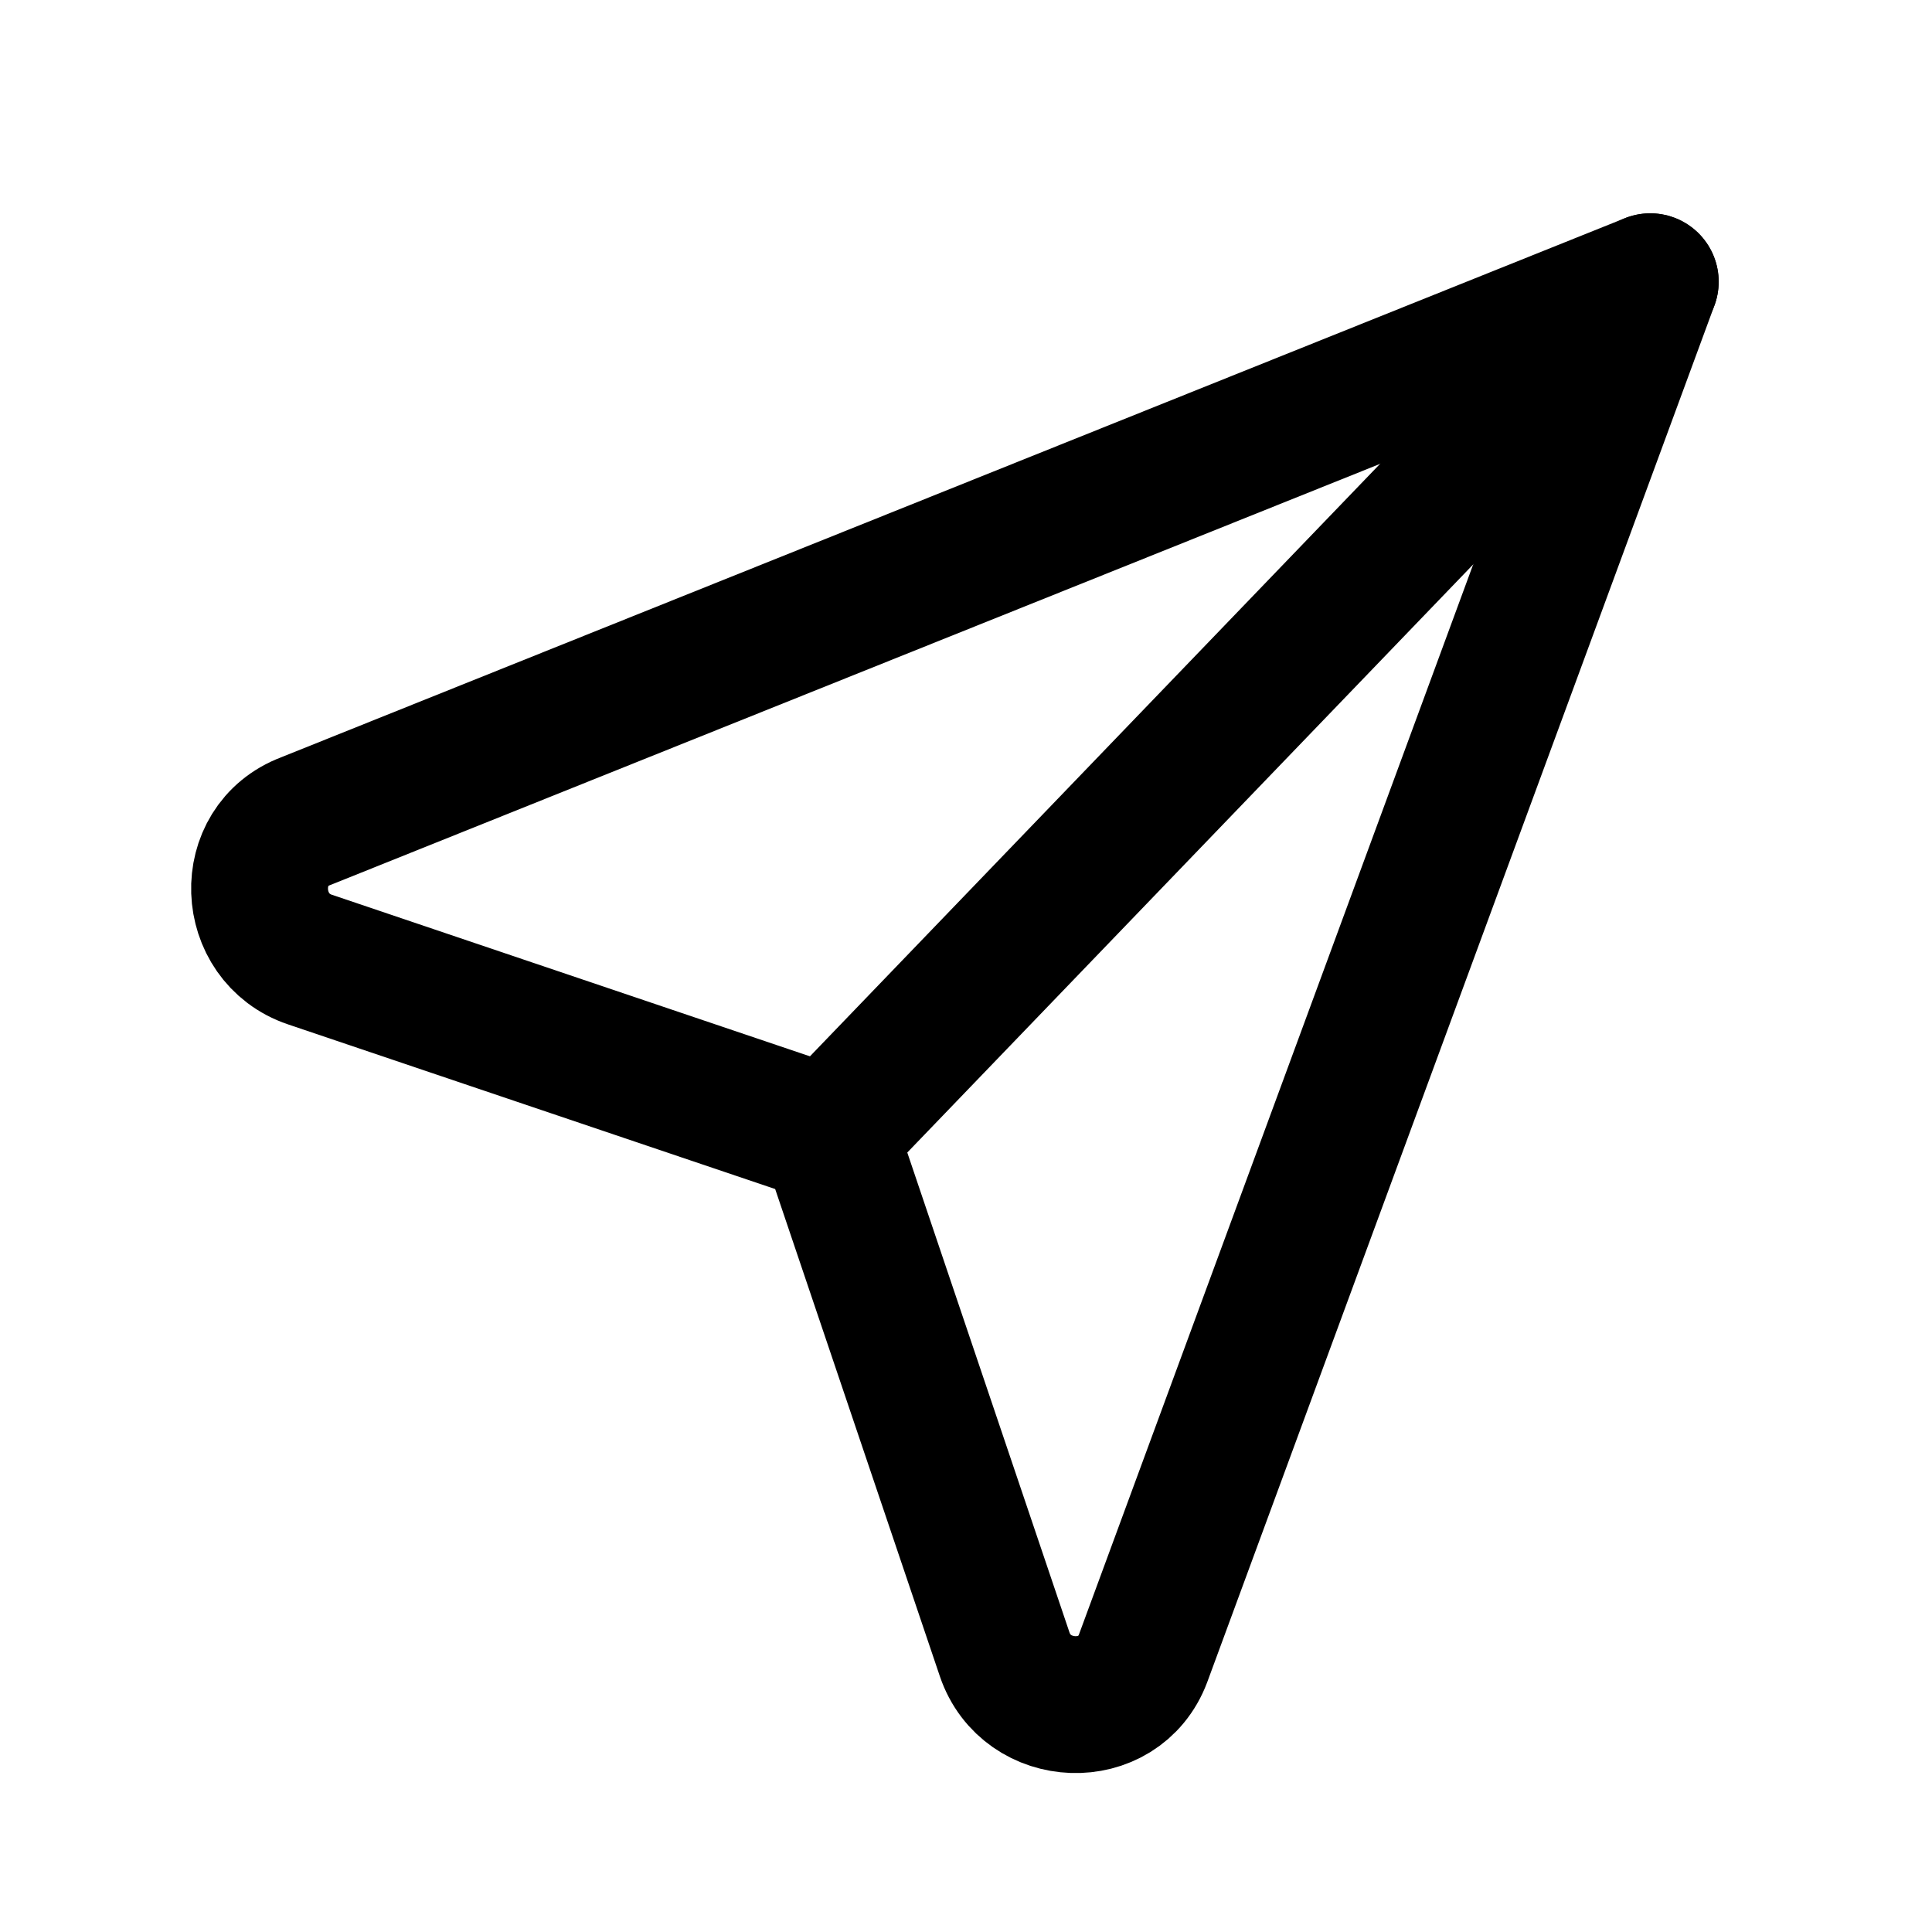
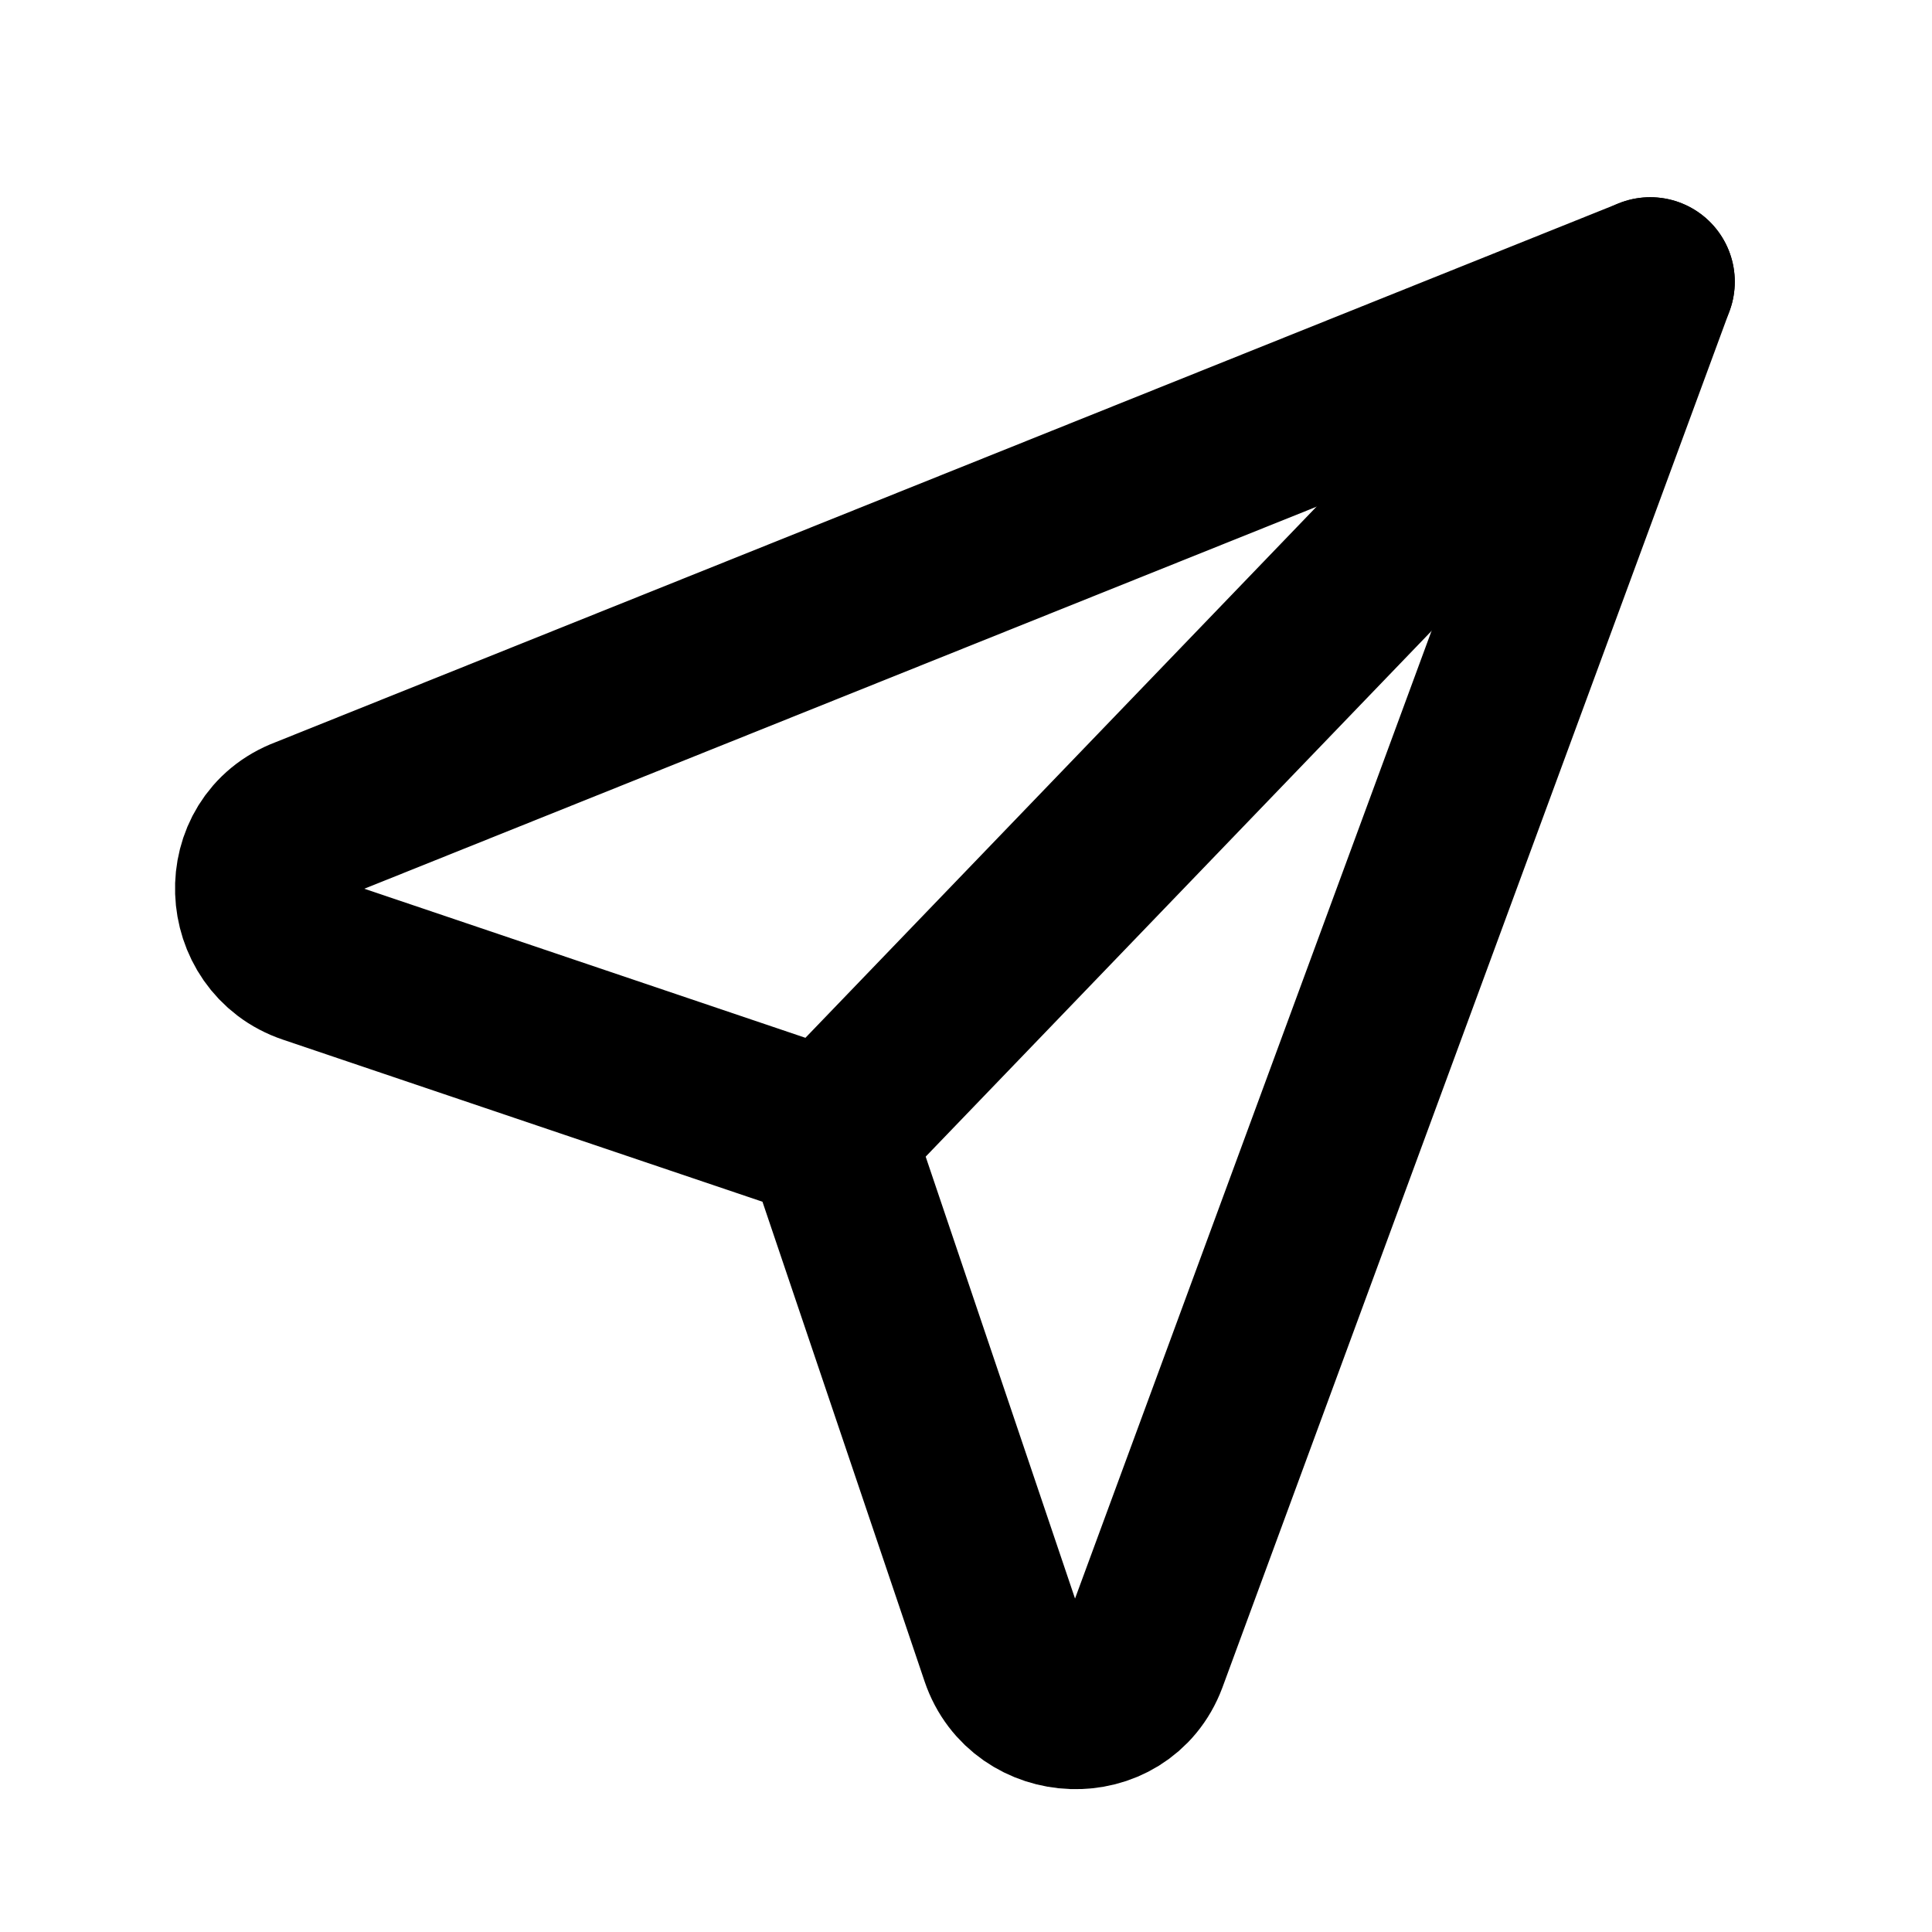
- <svg xmlns="http://www.w3.org/2000/svg" viewBox="0 0 24 24" fill="none" stroke="#000" stroke-width="1.7" stroke-linecap="round" stroke-linejoin="round">
+ <svg xmlns="http://www.w3.org/2000/svg" viewBox="0 0 24 24" fill="none" stroke="#000" stroke-width="2.1" stroke-linecap="round" stroke-linejoin="round">
  <path d="M20.5 3.5 3.8 10.2c-.8.3-.75 1.45.05 1.72l6.45 2.18 2.18 6.45c.27.8 1.42.85 1.72.05L20.5 3.5z" />
  <path d="M10.3 14.1 20.5 3.5" />
</svg>
